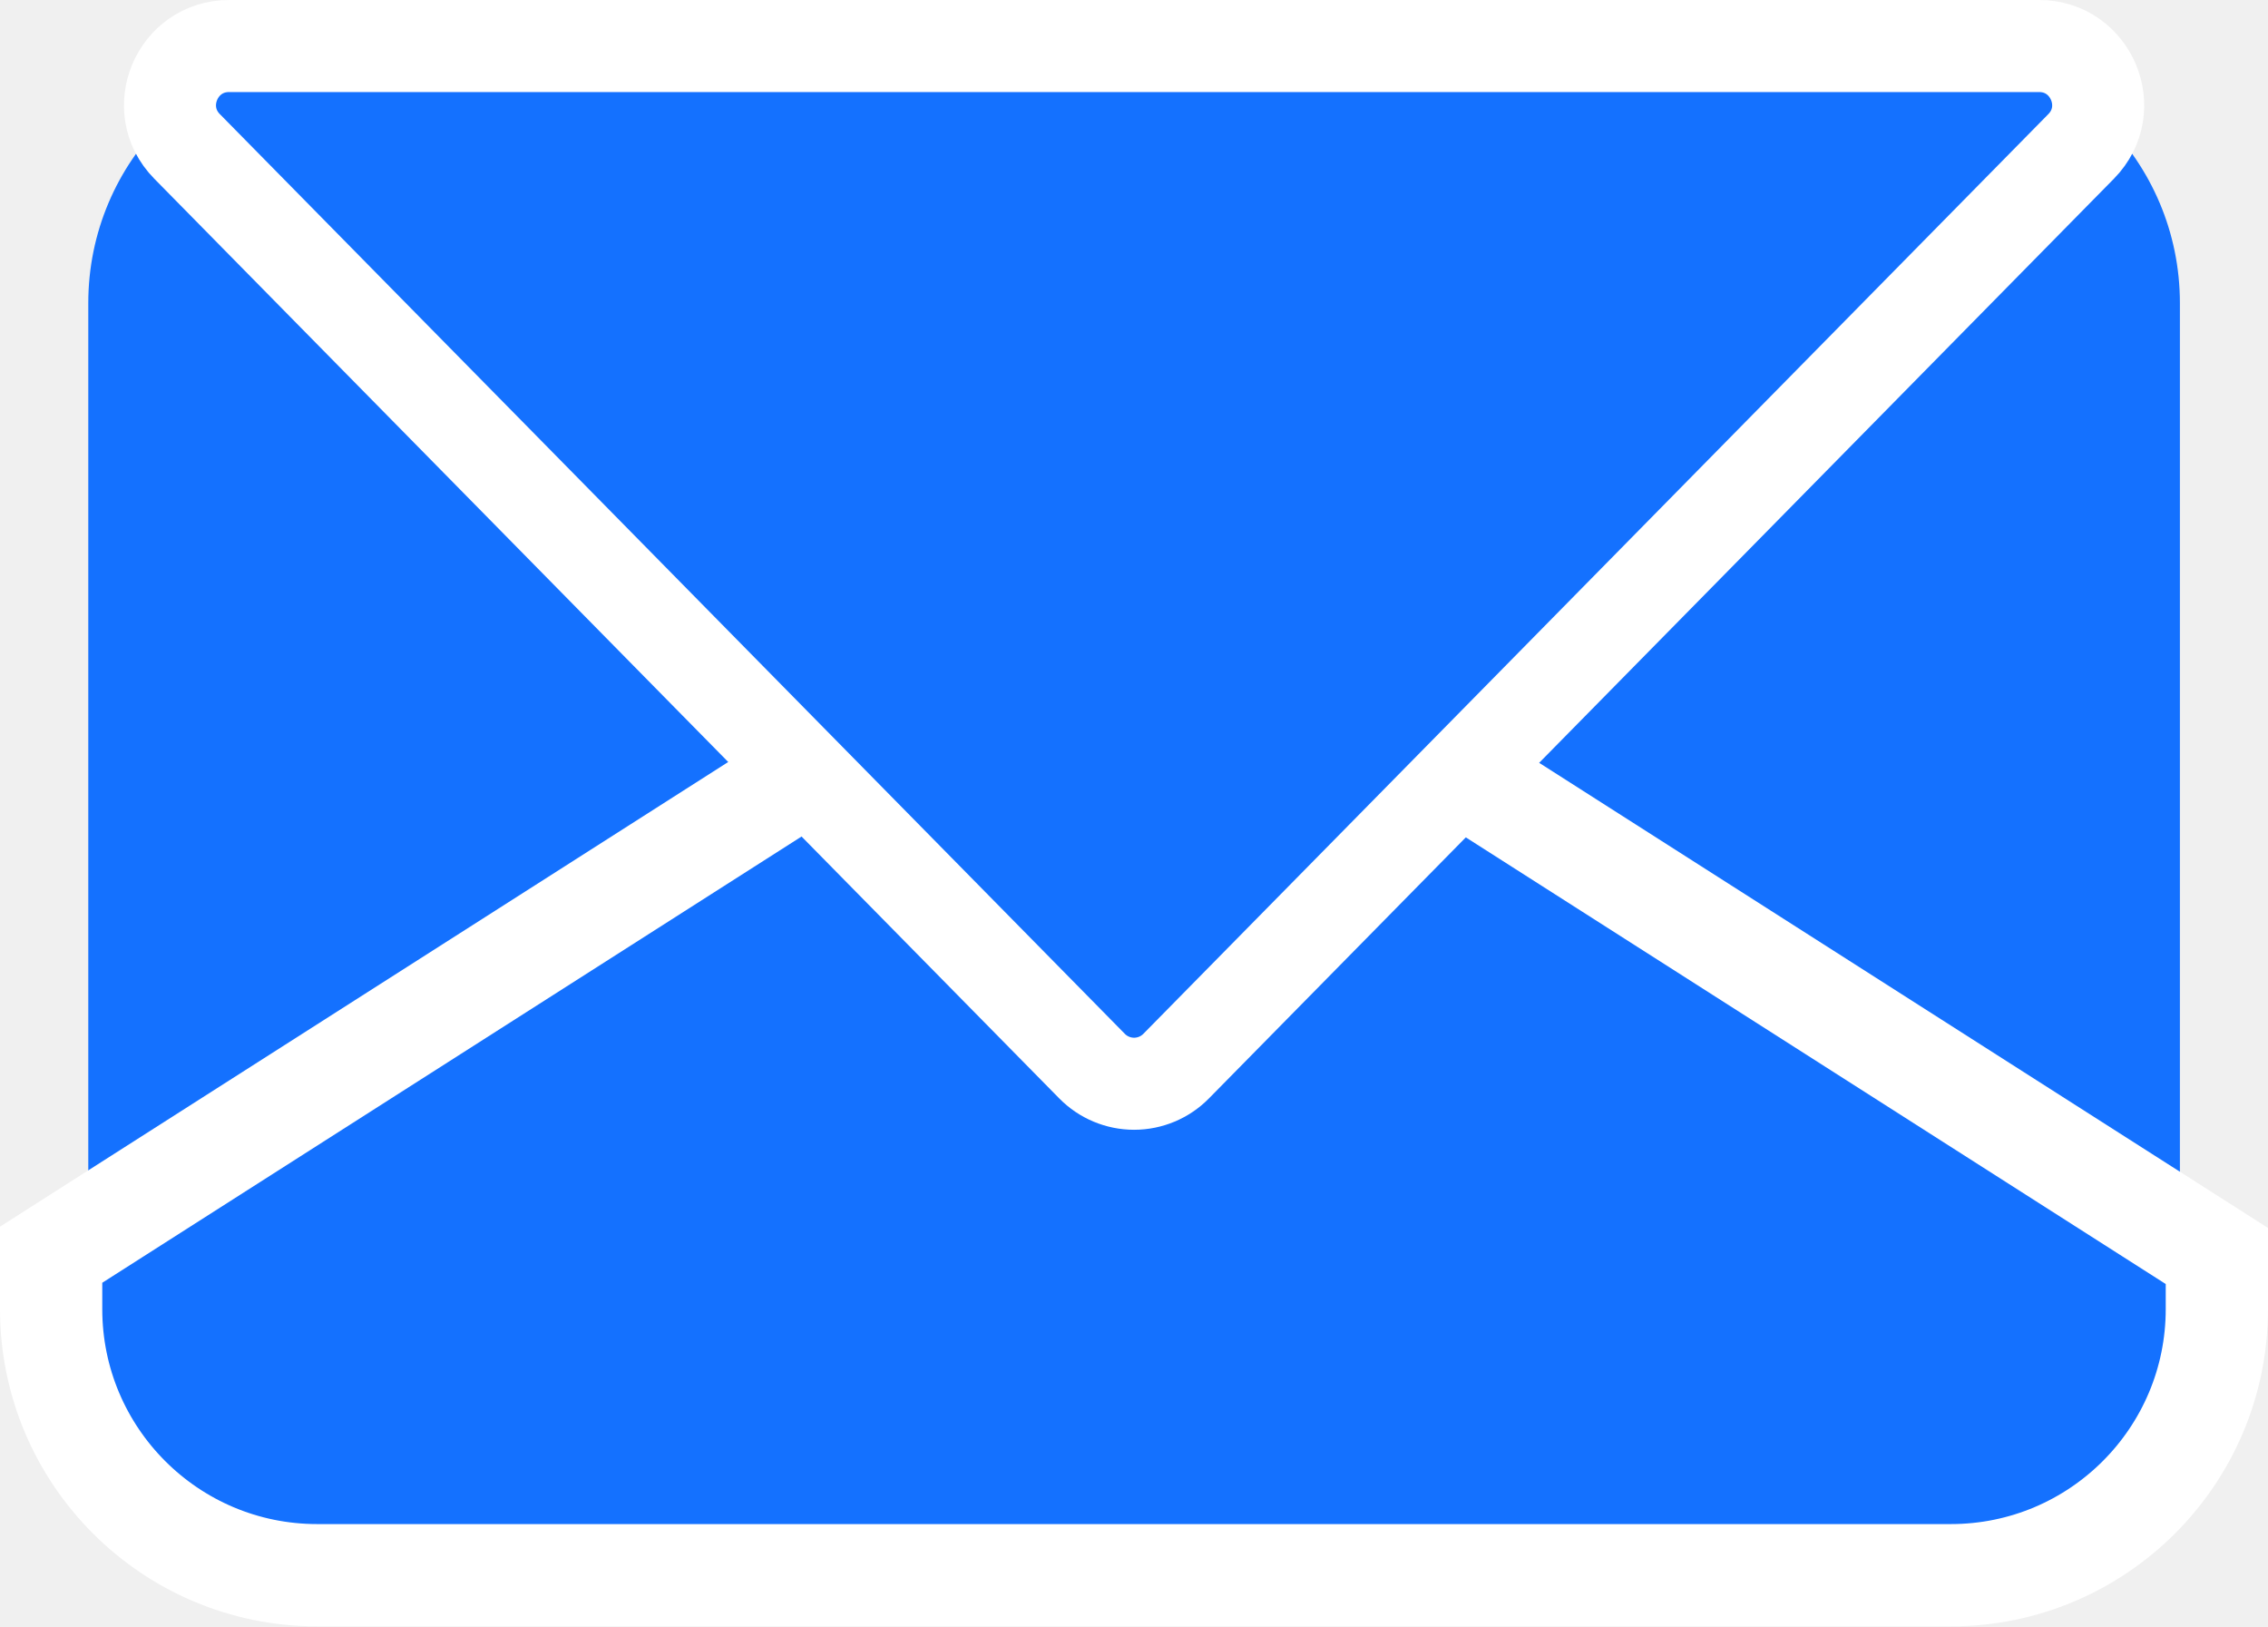
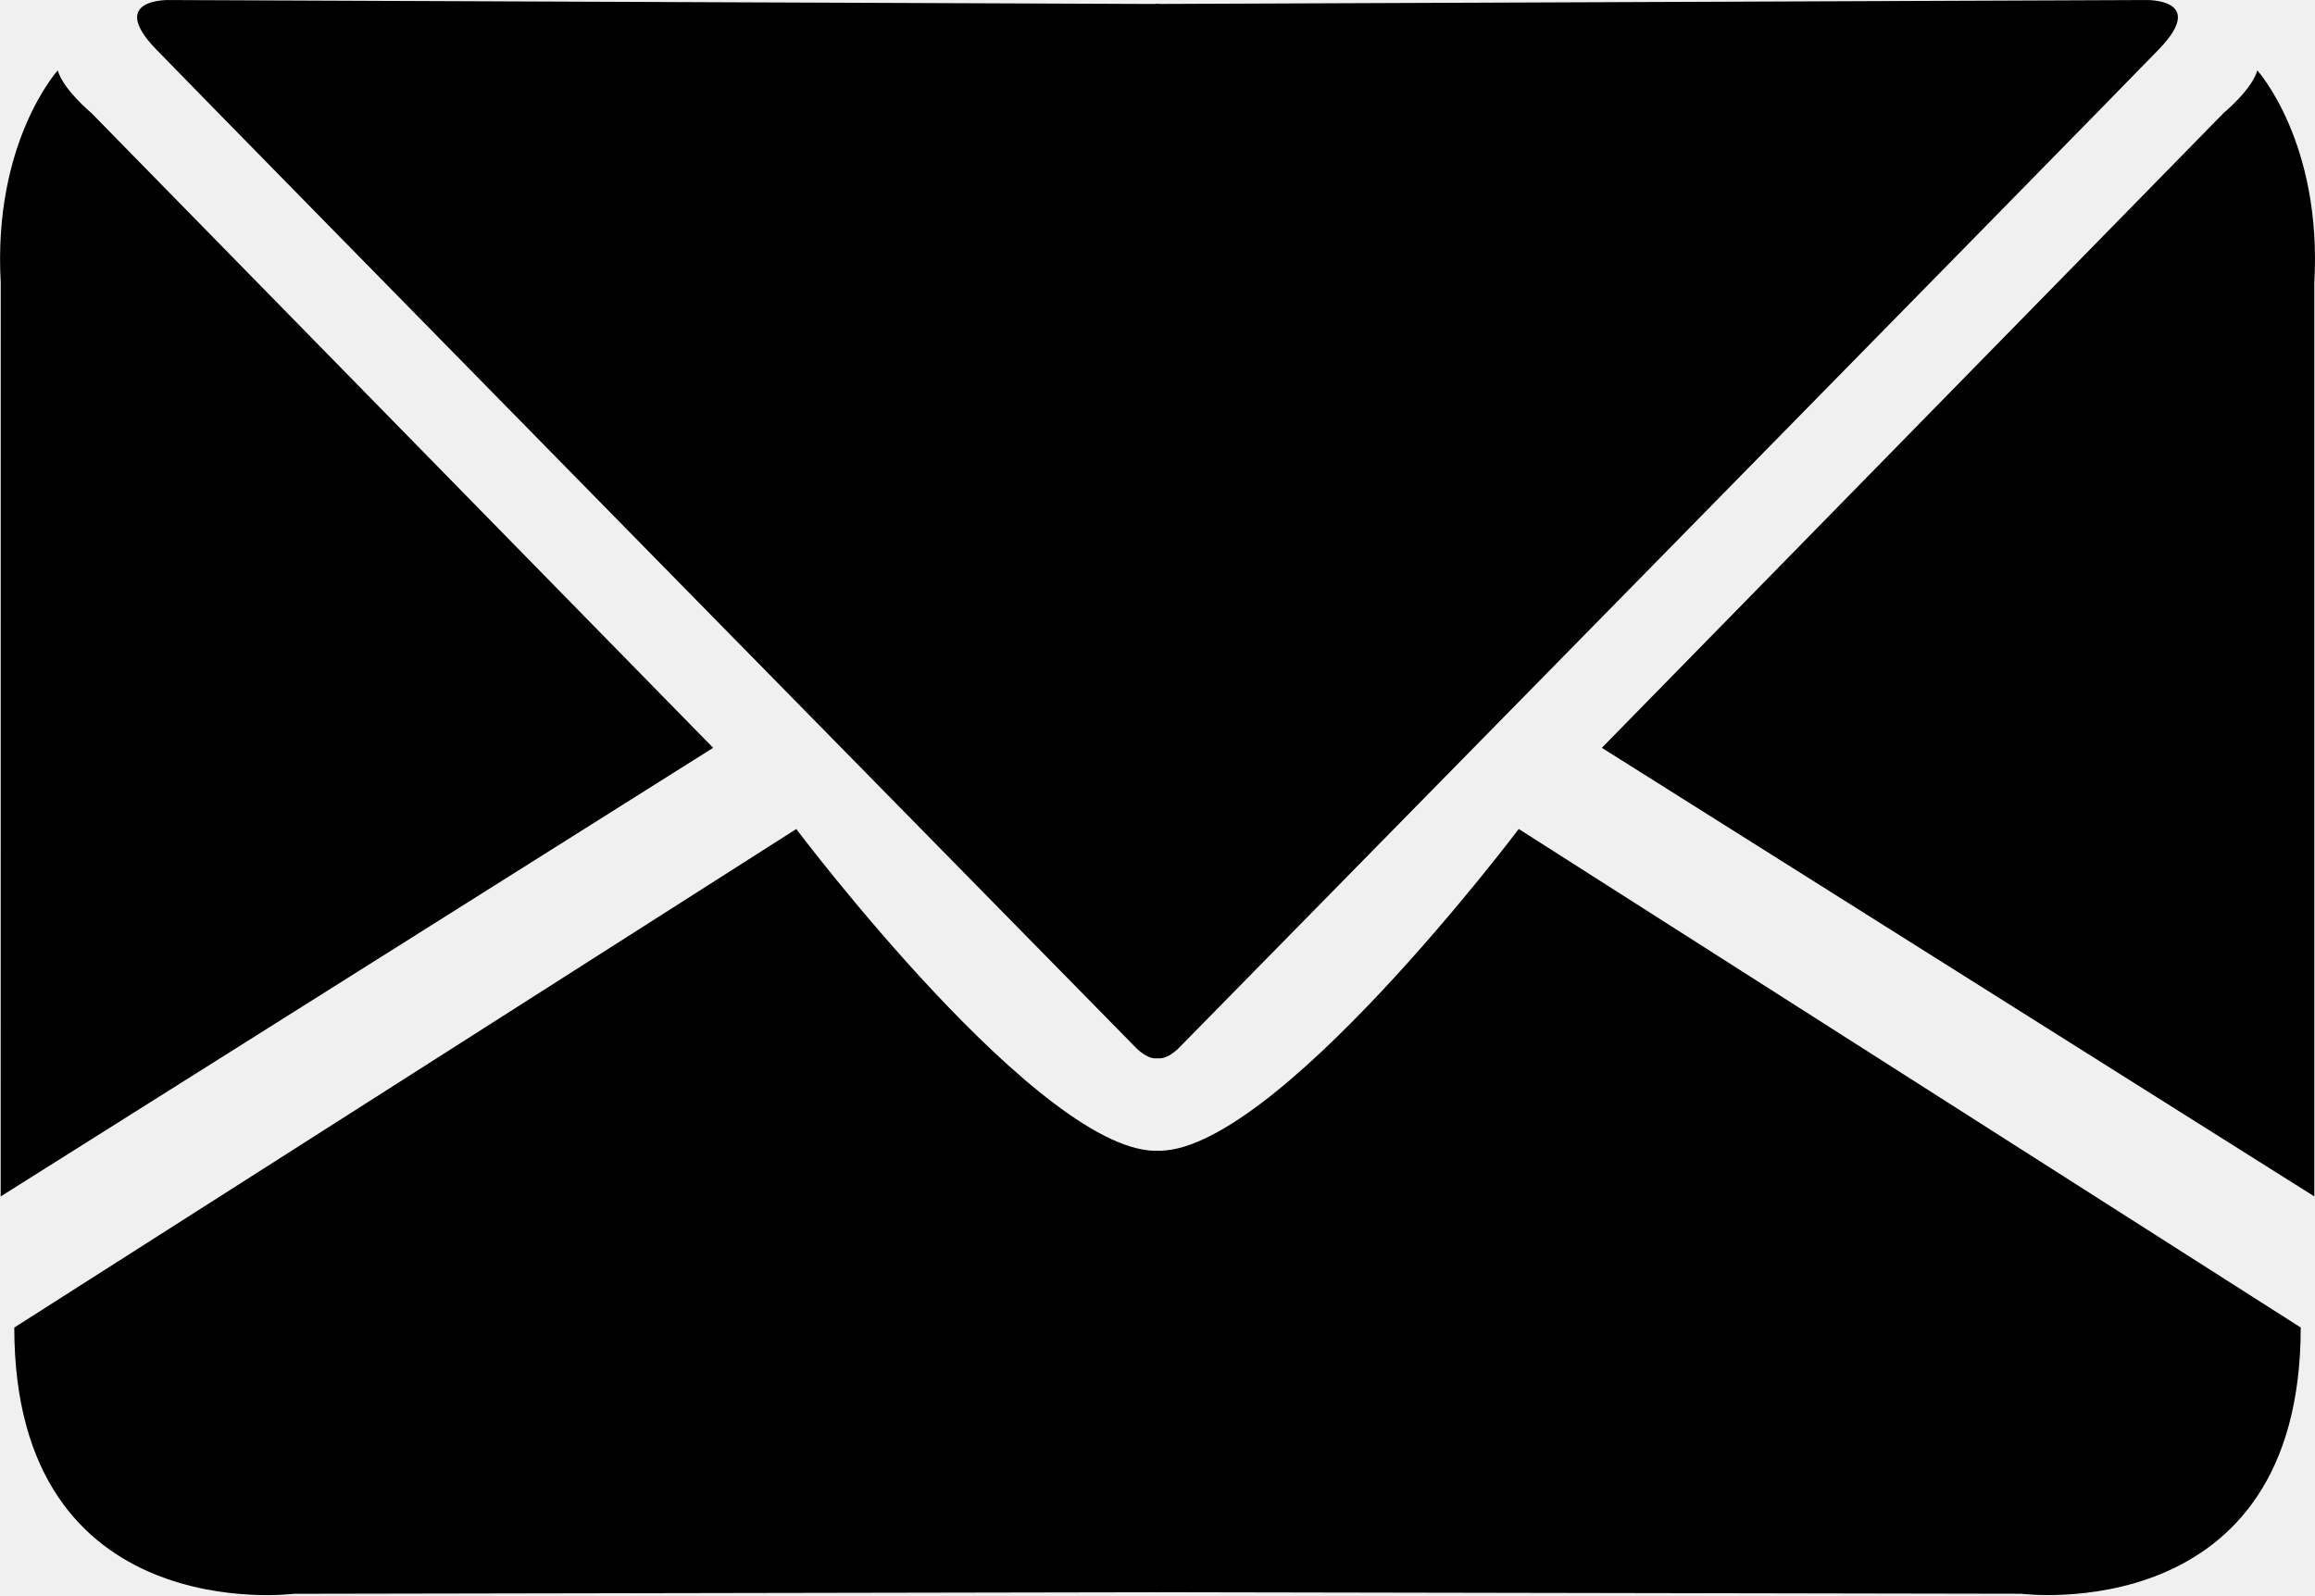
- <svg xmlns="http://www.w3.org/2000/svg" id="contactus" viewBox="0 0 1330.69 954">
-   <defs>
-     <style>.cls-1,.cls-2,.cls-3{fill:#1471ff;}.cls-2,.cls-3{stroke:#fff;stroke-miterlimit:10;}.cls-2{stroke-width:60px;}.cls-3{stroke-width:54px;}</style>
-   </defs>
-   <path class="cls-1" d="M2822,336.78v595a150.77,150.77,0,0,1-150.78,150.78H1745.58A150.77,150.77,0,0,1,1594.8,931.74v-595A150.76,150.76,0,0,1,1745.58,186h925.68A150.76,150.76,0,0,1,2822,336.78Z" transform="translate(-1543 -159)" />
-   <path class="cls-2" d="M2843.69,895.74v31.14A156.12,156.12,0,0,1,2687.56,1083H1729.12A156.11,156.11,0,0,1,1573,926.88V895l540.91-345.09L2207.75,490l94.47,60.28Z" transform="translate(-1543 -159)" />
-   <path class="cls-3" d="M1652.74,244.87l531,539.51a34.61,34.61,0,0,0,49.32,0l531-539.51c21.53-21.87,6-58.87-24.66-58.87h-1062C1646.71,186,1631.21,223,1652.74,244.87Z" transform="translate(-1543 -159)" />
+ <svg xmlns="http://www.w3.org/2000/svg" id="contactus" viewBox="0 0 1225.62 844.72">
+   <path d="M1594.8,842.57,1972,605,1642.73,268.73S1628,256.54,1625,246.27c0,0-34.37,38-30.17,112.35Z" transform="translate(-1594.44 -208.98)" />
+   <path d="M2208.42,769.1v-558L1684,209s-33-1-7,26,519,529,519,529S2202.84,771.19,2208.42,769.1Z" transform="translate(-1594.44 -208.98)" />
+   <path d="M2208.42,818.36v233.82L1750,1053s-148,19-148-141l414-264S2147,822,2208.42,818.36Z" transform="translate(-1594.44 -208.98)" />
+   <path d="M2819.7,842.56,2442.5,605l329.27-336.27s14.78-12.19,17.76-22.46c0,0,34.37,38,30.17,112.35Z" transform="translate(-1594.44 -208.98)" />
+   <path d="M2206.08,769.08v-558L2730.5,209s33-1,7,26-519,529-519,529S2211.66,771.17,2206.08,769.08Z" transform="translate(-1594.44 -208.98)" />
+   <path d="M2206.08,818.34v233.82l458.42.82s148,19,148-141l-414-264S2267.5,822,2206.08,818.34Z" transform="translate(-1594.44 -208.98)" />
</svg>
